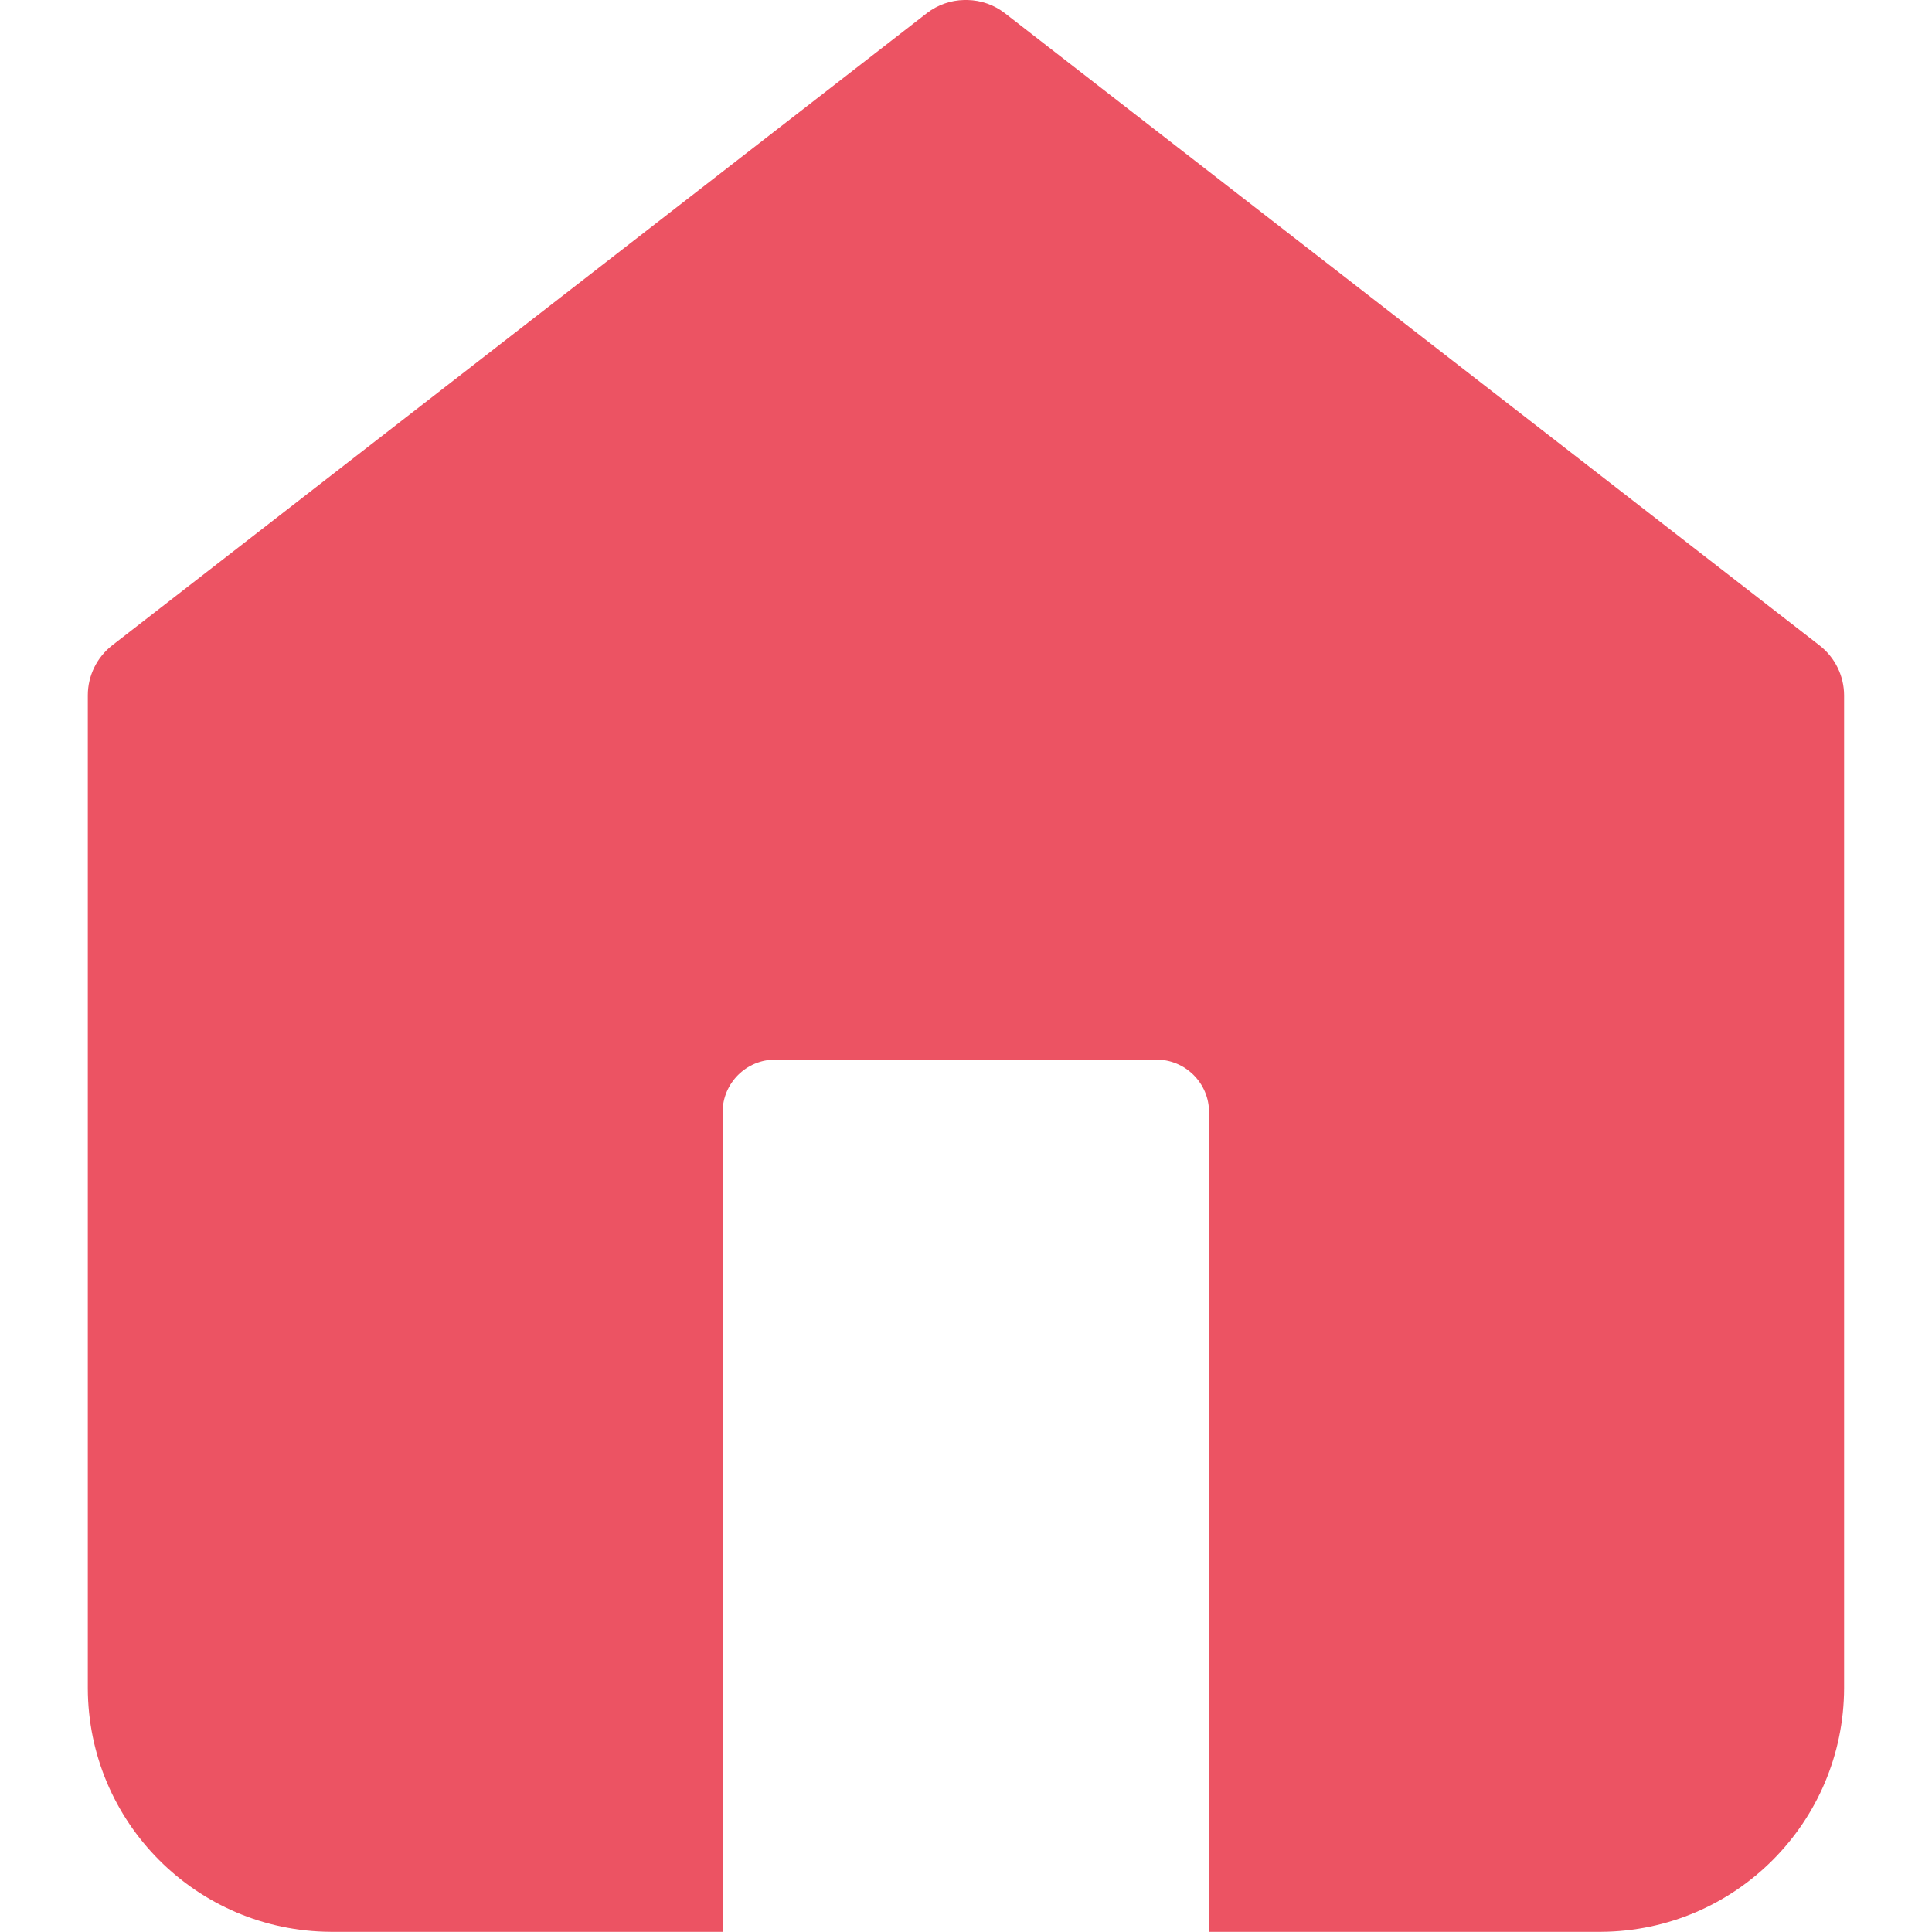
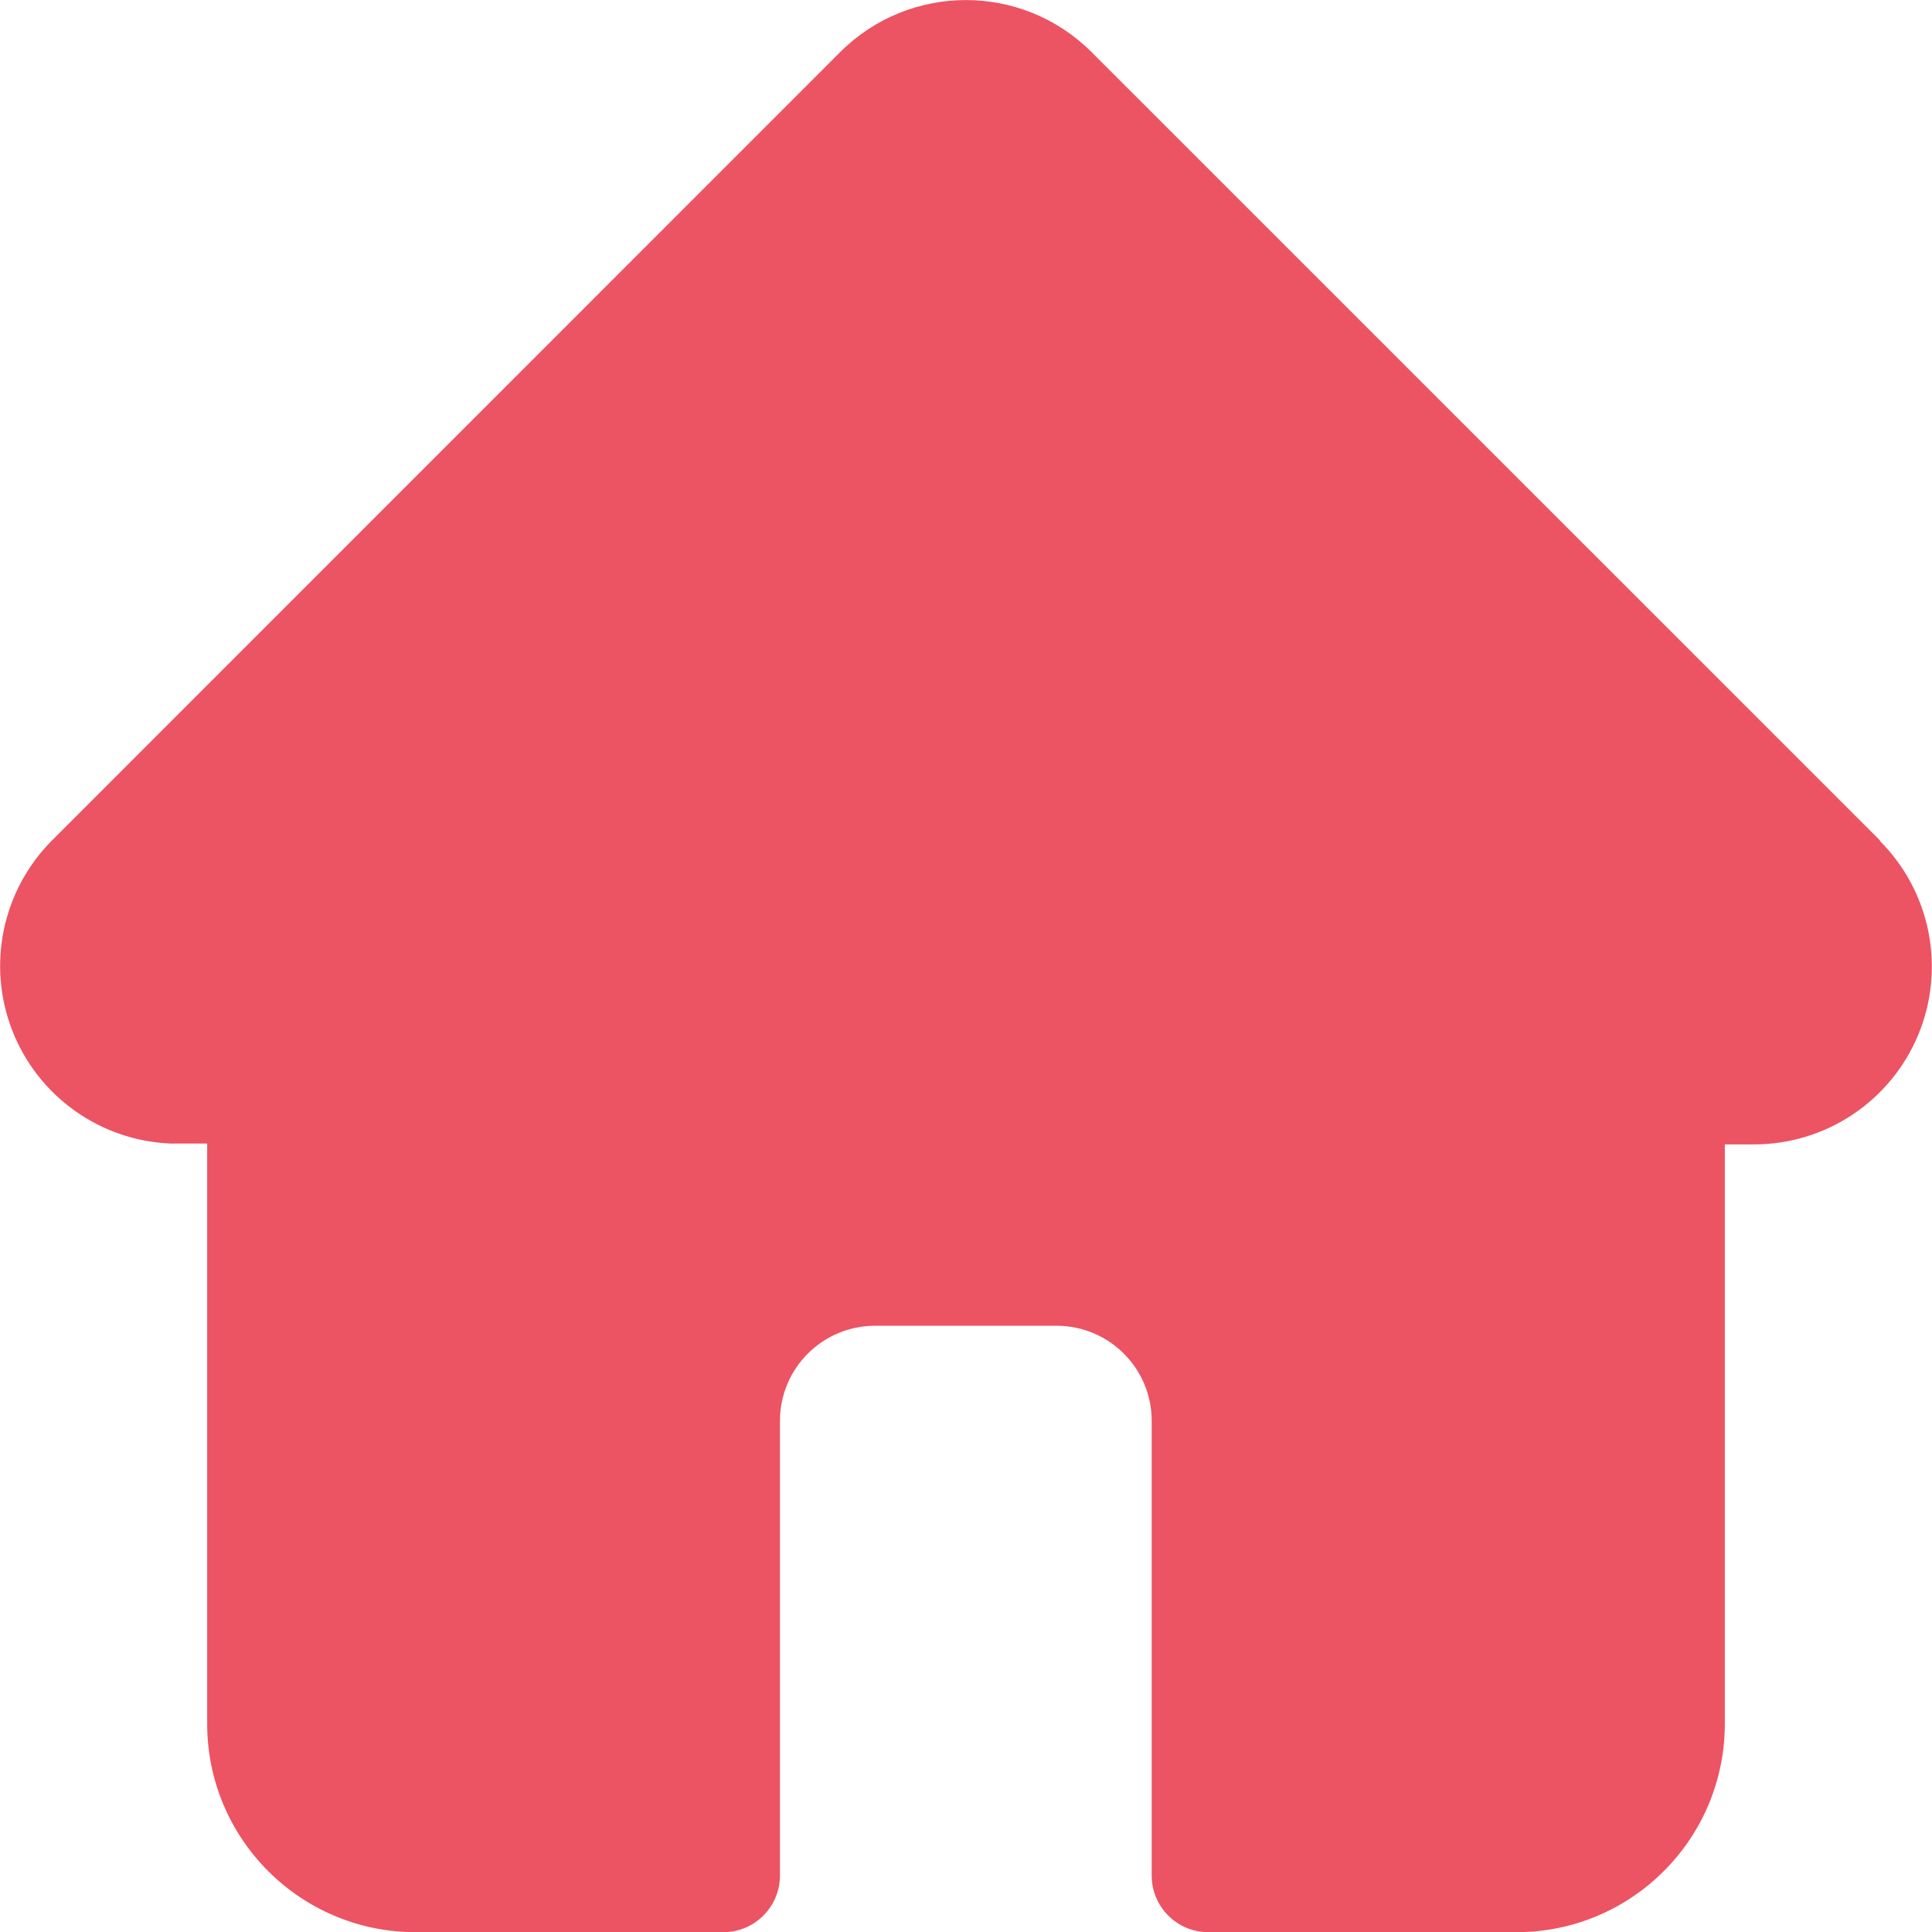
- <svg xmlns="http://www.w3.org/2000/svg" height="22.002" width="22">
-   <clipPath id="a">
-     <path d="m1 0h22v22.002h-22z" />
-   </clipPath>
-   <g clip-path="url(#a)" transform="translate(-1)">
-     <path d="m681.041 358.985v-11.308a.723.723 0 0 0 -.281-.568l-9.278-7.2a.719.719 0 0 0 -.424-.149h-.038a.719.719 0 0 0 -.424.149l-9.278 7.2a.722.722 0 0 0 -.278.568v11.308a2.781 2.781 0 0 0 2.765 2.775h4.464v-9.333a.6.6 0 0 1 .6-.6h4.34a.6.6 0 0 1 .6.6v9.333h4.467a2.783 2.783 0 0 0 2.765-2.775z" fill="#ec5363" transform="translate(-659.04 -339.76)" />
-   </g>
+ <svg xmlns="http://www.w3.org/2000/svg" height="21.999" viewBox="0 0 21.997 21.999" width="21.997">
+   <path d="m21.406 9.568-8.976-8.975a2.025 2.025 0 0 0 -2.864 0l-8.966 8.968-.009.009a2.024 2.024 0 0 0 1.348 3.45h.42v6.6a2.373 2.373 0 0 0 2.367 2.38h3.511a.645.645 0 0 0 .644-.644v-5.18a1.083 1.083 0 0 1 1.081-1.081h2.071a1.083 1.083 0 0 1 1.081 1.081v5.177a.644.644 0 0 0 .646.647h3.51a2.373 2.373 0 0 0 2.37-2.37v-6.6h.332a2.025 2.025 0 0 0 1.433-3.456zm0 0" fill="#ec5363" transform="translate(0 .001)" />
</svg>
